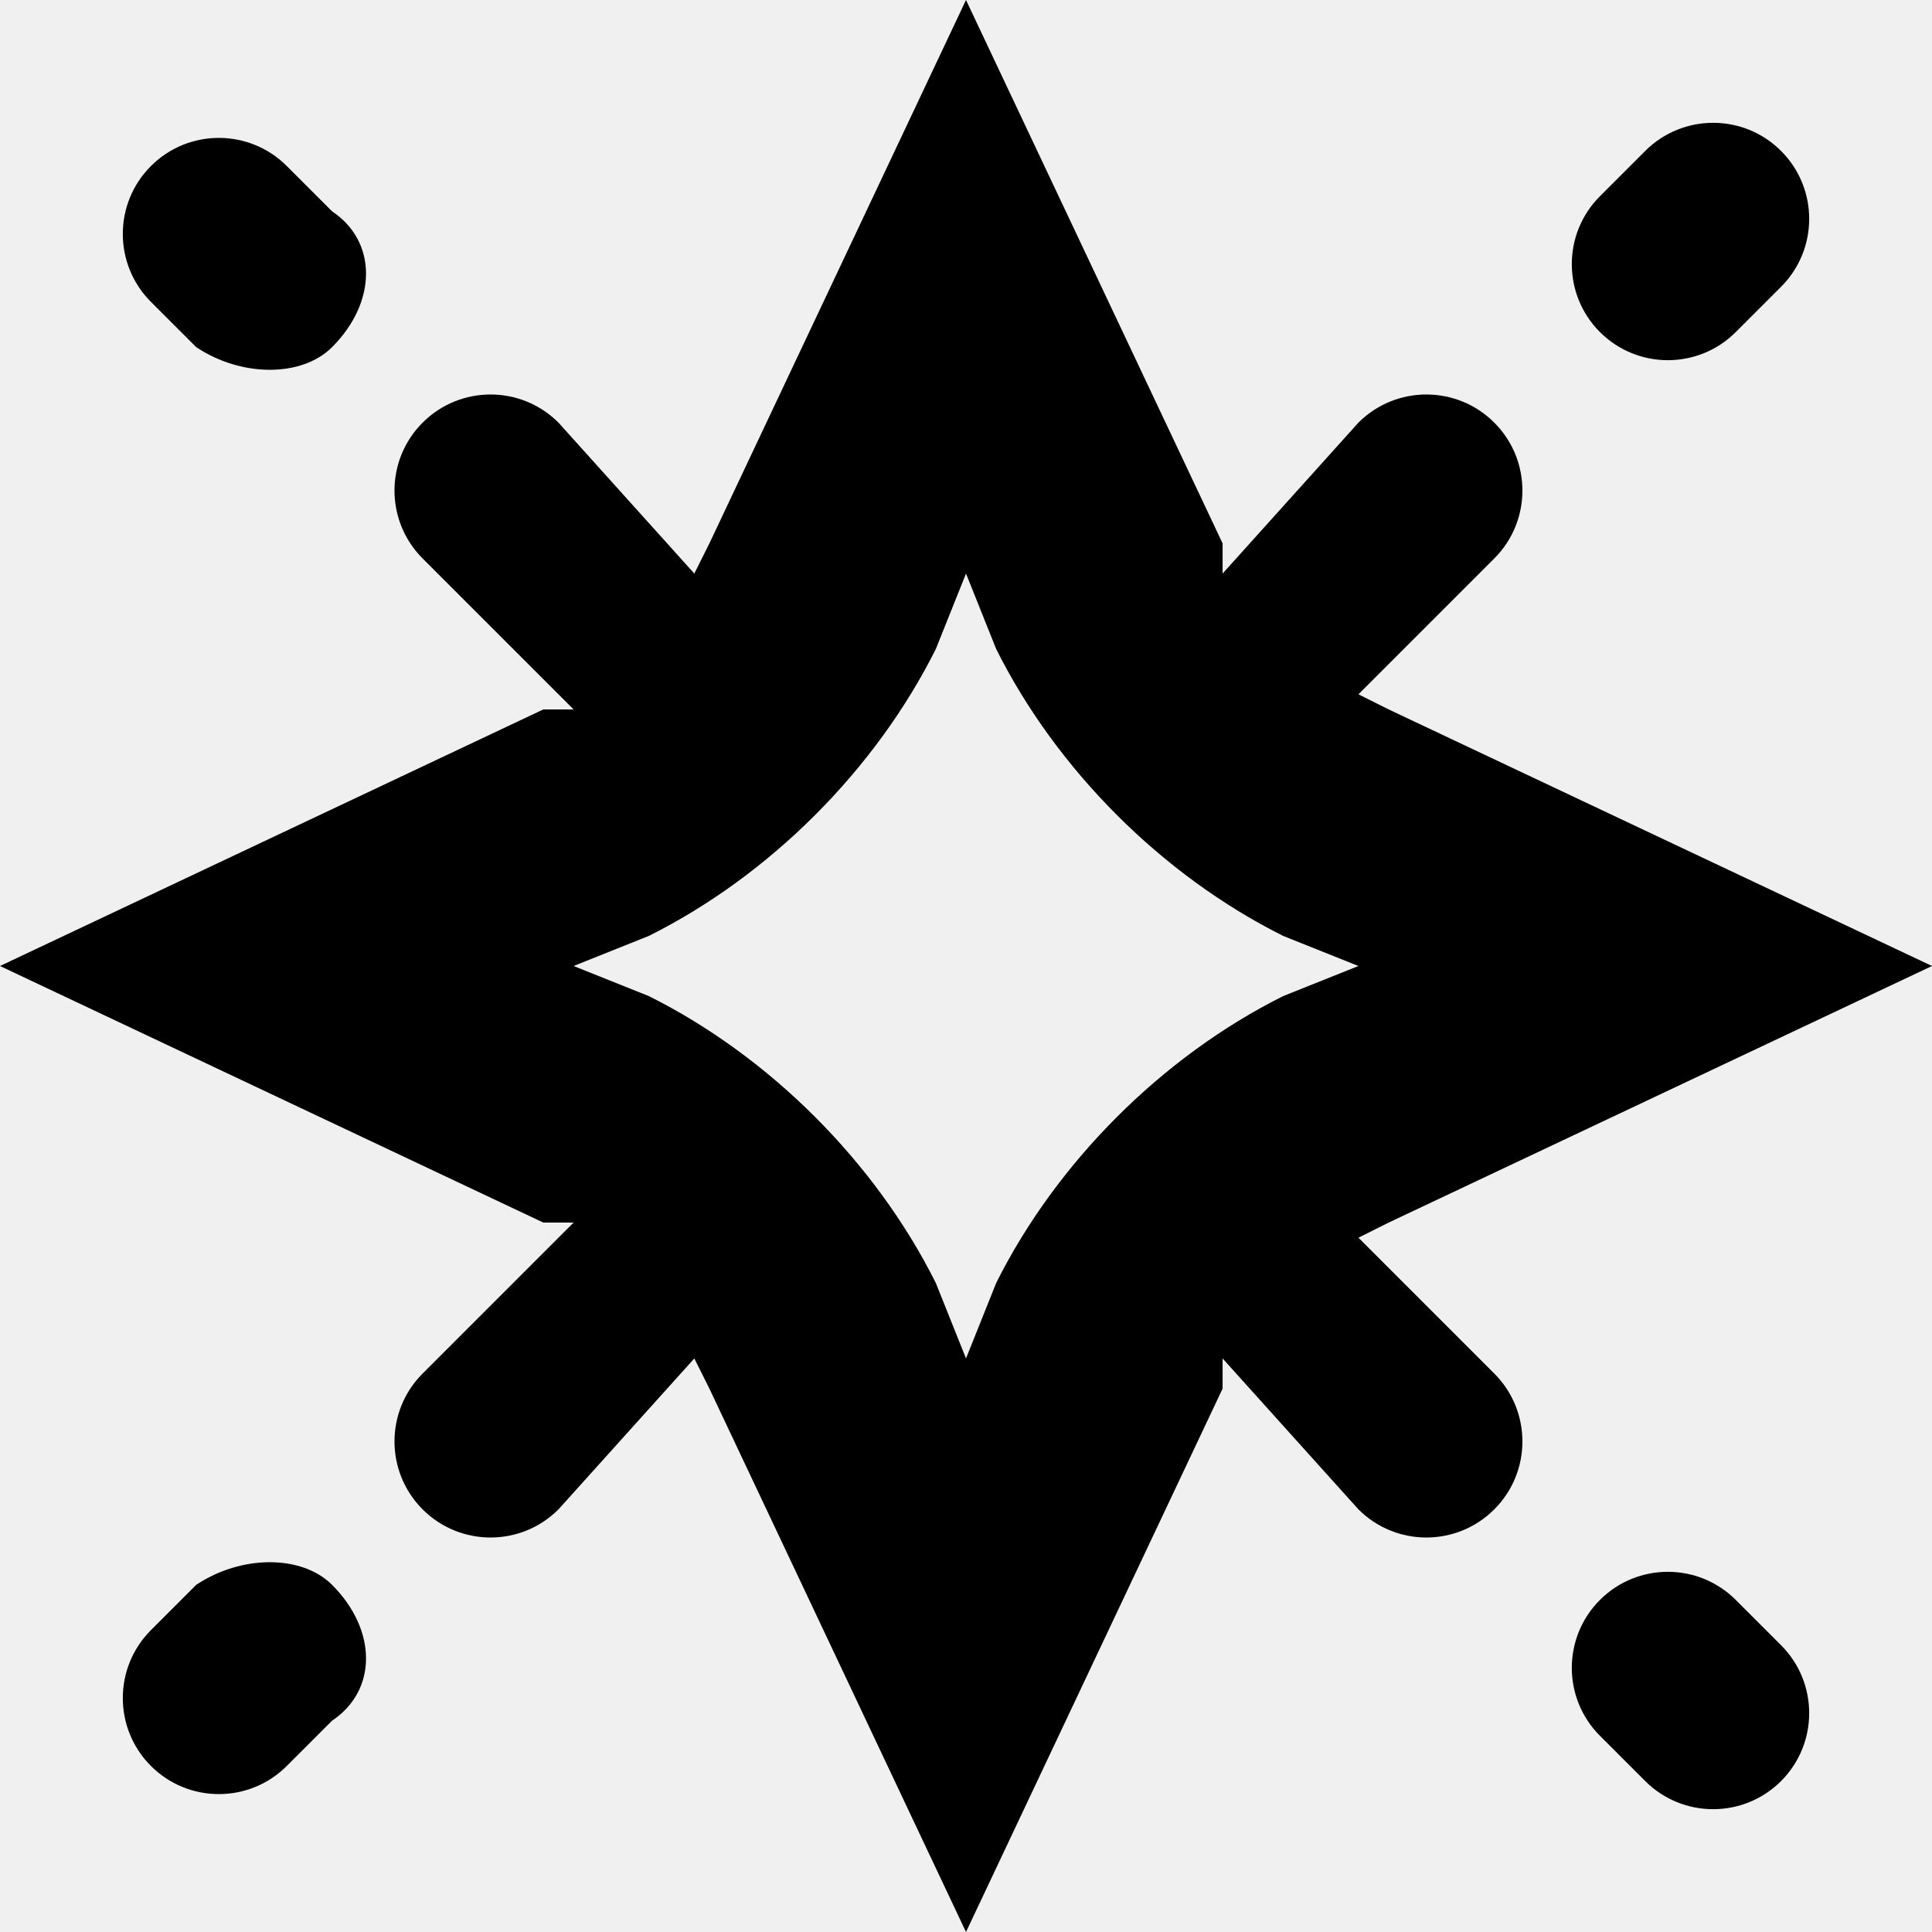
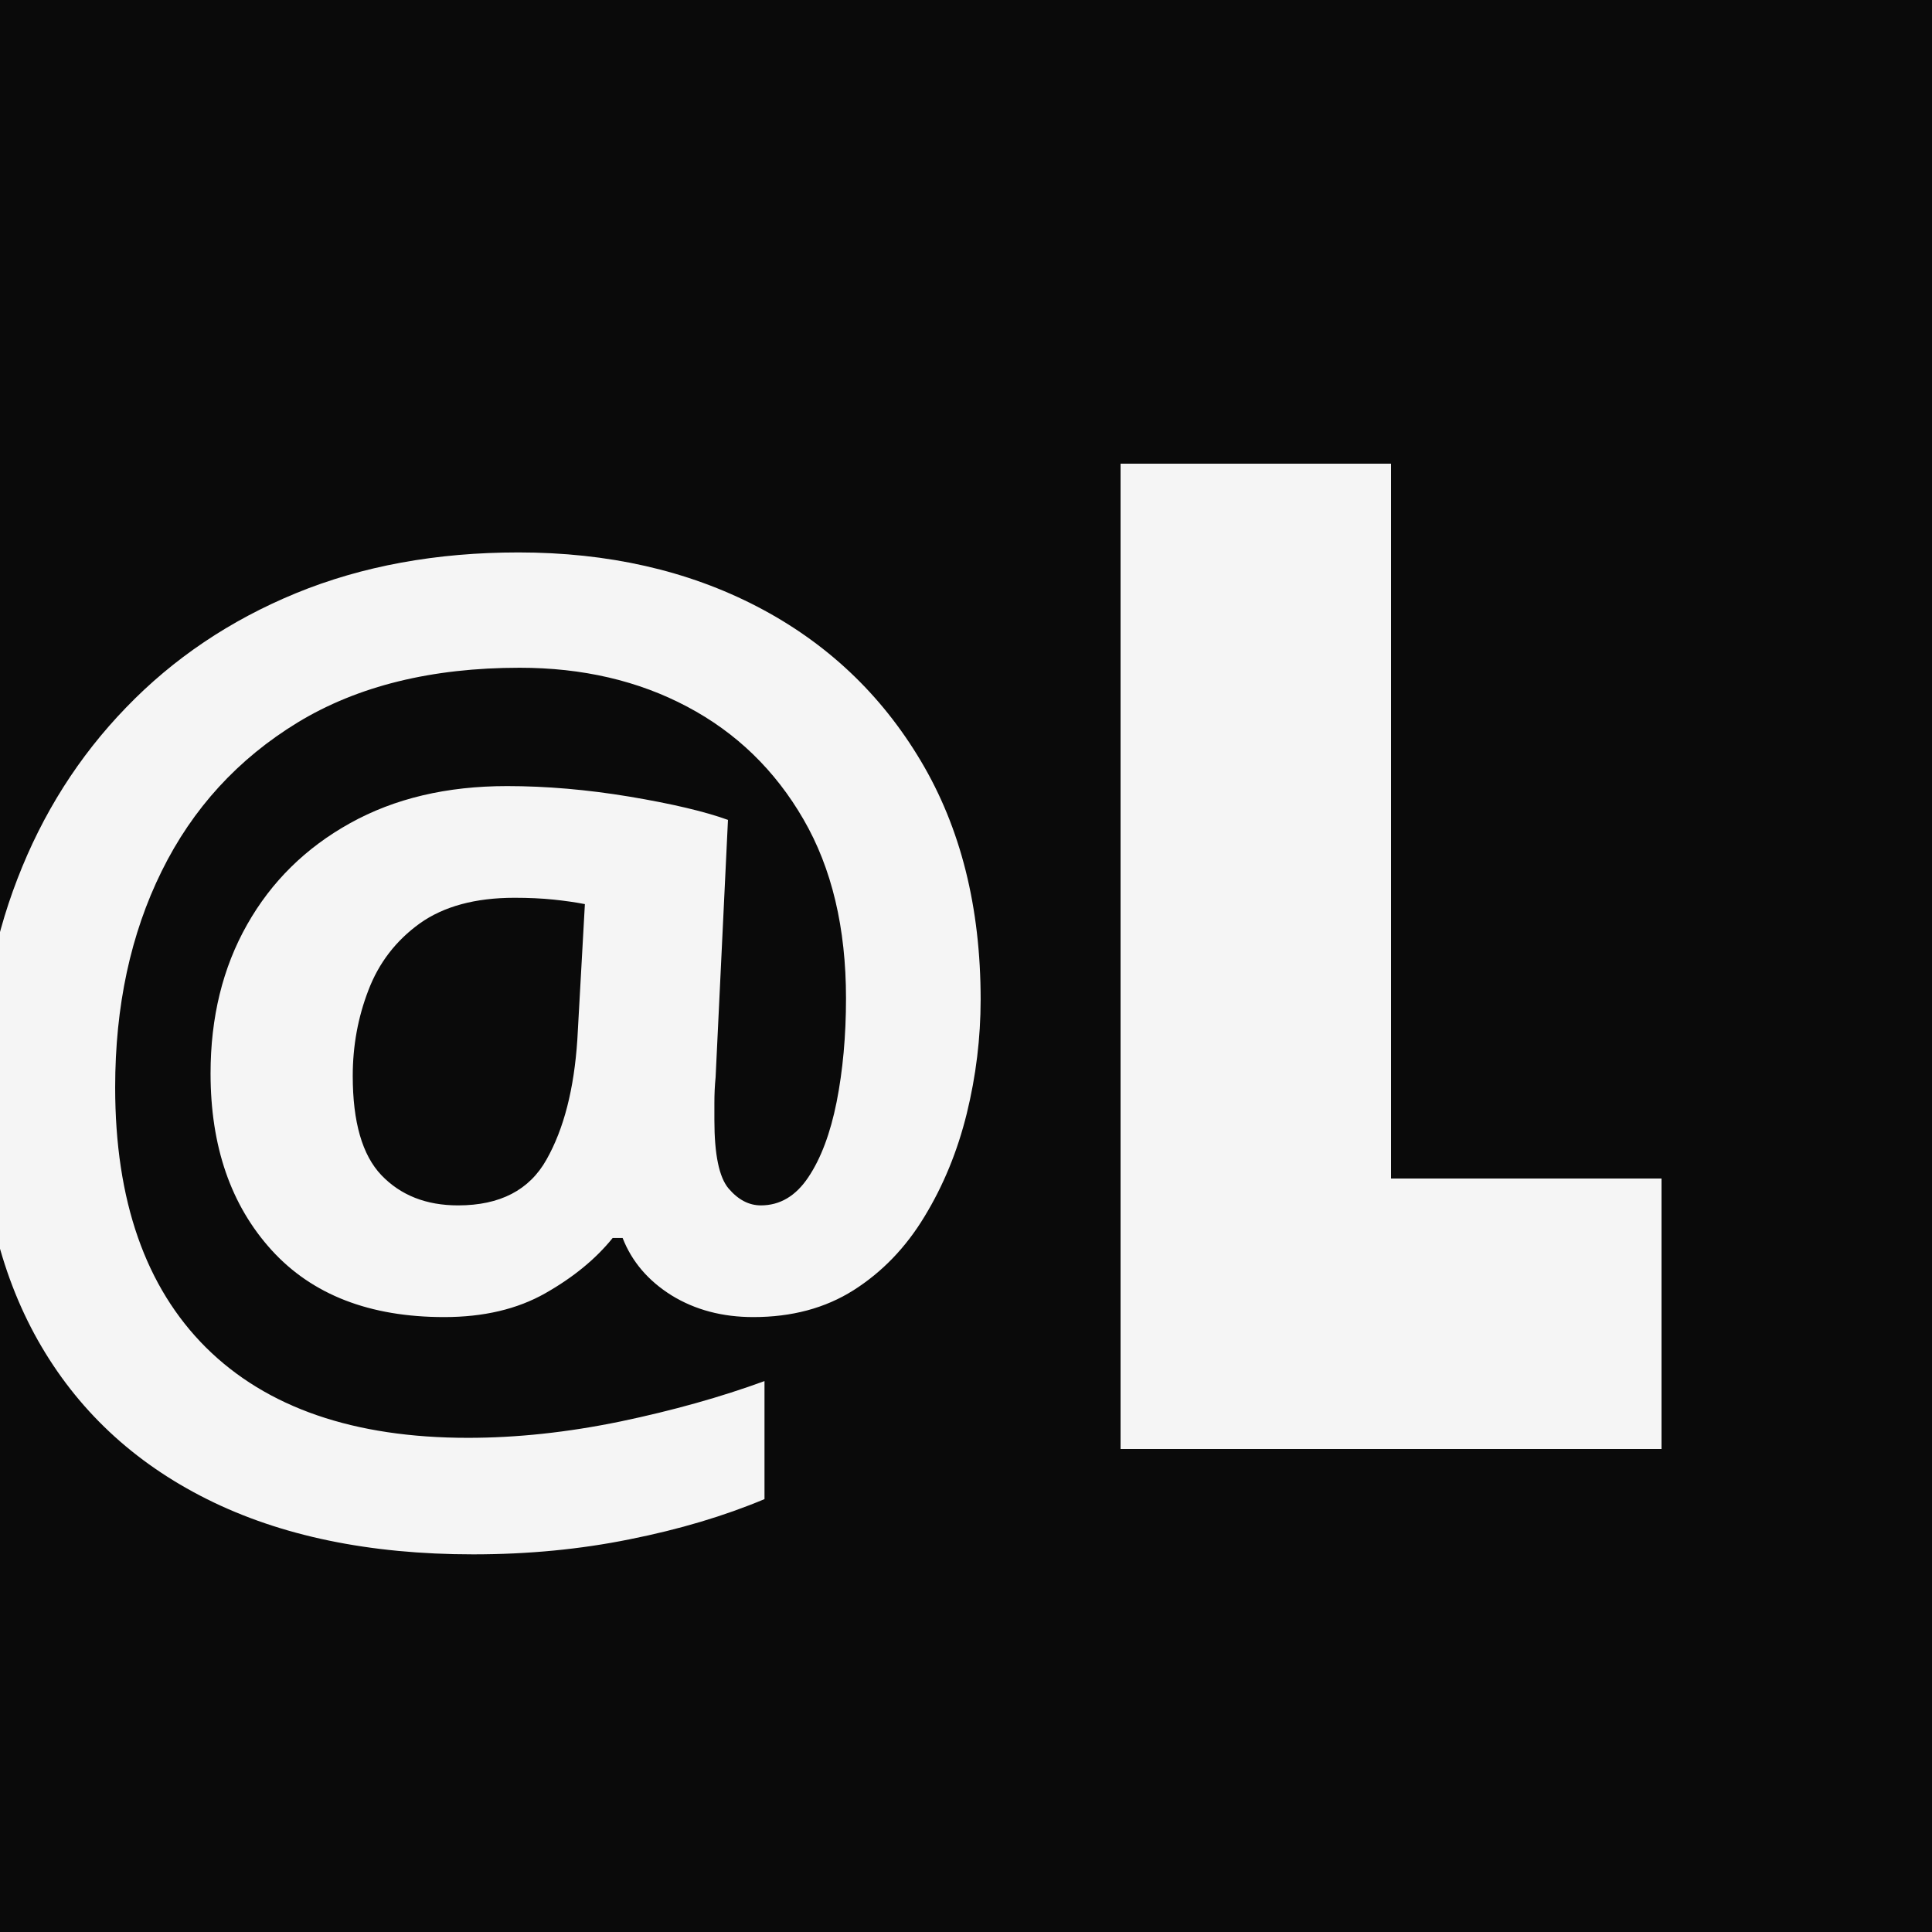
- <svg xmlns="http://www.w3.org/2000/svg" viewBox="0 0 128 128">
-   <path fill-rule="evenodd" d="M81 36 64 0 47 36l-1 2-9-10a6 6 0 0 0-9 9l10 10h-2L0 64l36 17h2L28 91a6 6 0 1 0 9 9l9-10 1 2 17 36 17-36v-2l9 10a6 6 0 1 0 9-9l-9-9 2-1 36-17-36-17-2-1 9-9a6 6 0 1 0-9-9l-9 10v-2Zm-17 2-2 5c-4 8-11 15-19 19l-5 2 5 2c8 4 15 11 19 19l2 5 2-5c4-8 11-15 19-19l5-2-5-2c-8-4-15-11-19-19l-2-5Z" clip-rule="evenodd" />
-   <path d="M118 19a6 6 0 0 0-9-9l-3 3a6 6 0 1 0 9 9l3-3Zm-96 4c-2 2-6 2-9 0l-3-3a6 6 0 1 1 9-9l3 3c3 2 3 6 0 9Zm0 82c-2-2-6-2-9 0l-3 3a6 6 0 1 0 9 9l3-3c3-2 3-6 0-9Zm96 4a6 6 0 0 1-9 9l-3-3a6 6 0 1 1 9-9l3 3Z" />
-   <style>path{fill:#000}@media (prefers-color-scheme:dark){path{fill:#fff}}</style>
+ <svg xmlns="http://www.w3.org/2000/svg" viewBox="0 0 100 100">
+   <rect width="100" height="100" fill="#0a0a0a" />
+   <text x="54" y="75" font-family="Impact, 'Arial Black', sans-serif" font-size="65" font-weight="900" fill="#f5f5f5" text-anchor="end">
+     @
+   </text>
+   <path d="M 58 24         L 72 24         L 72 61         L 86 61         L 86 75         L 58 75 Z" fill="#f5f5f5" />
</svg>
